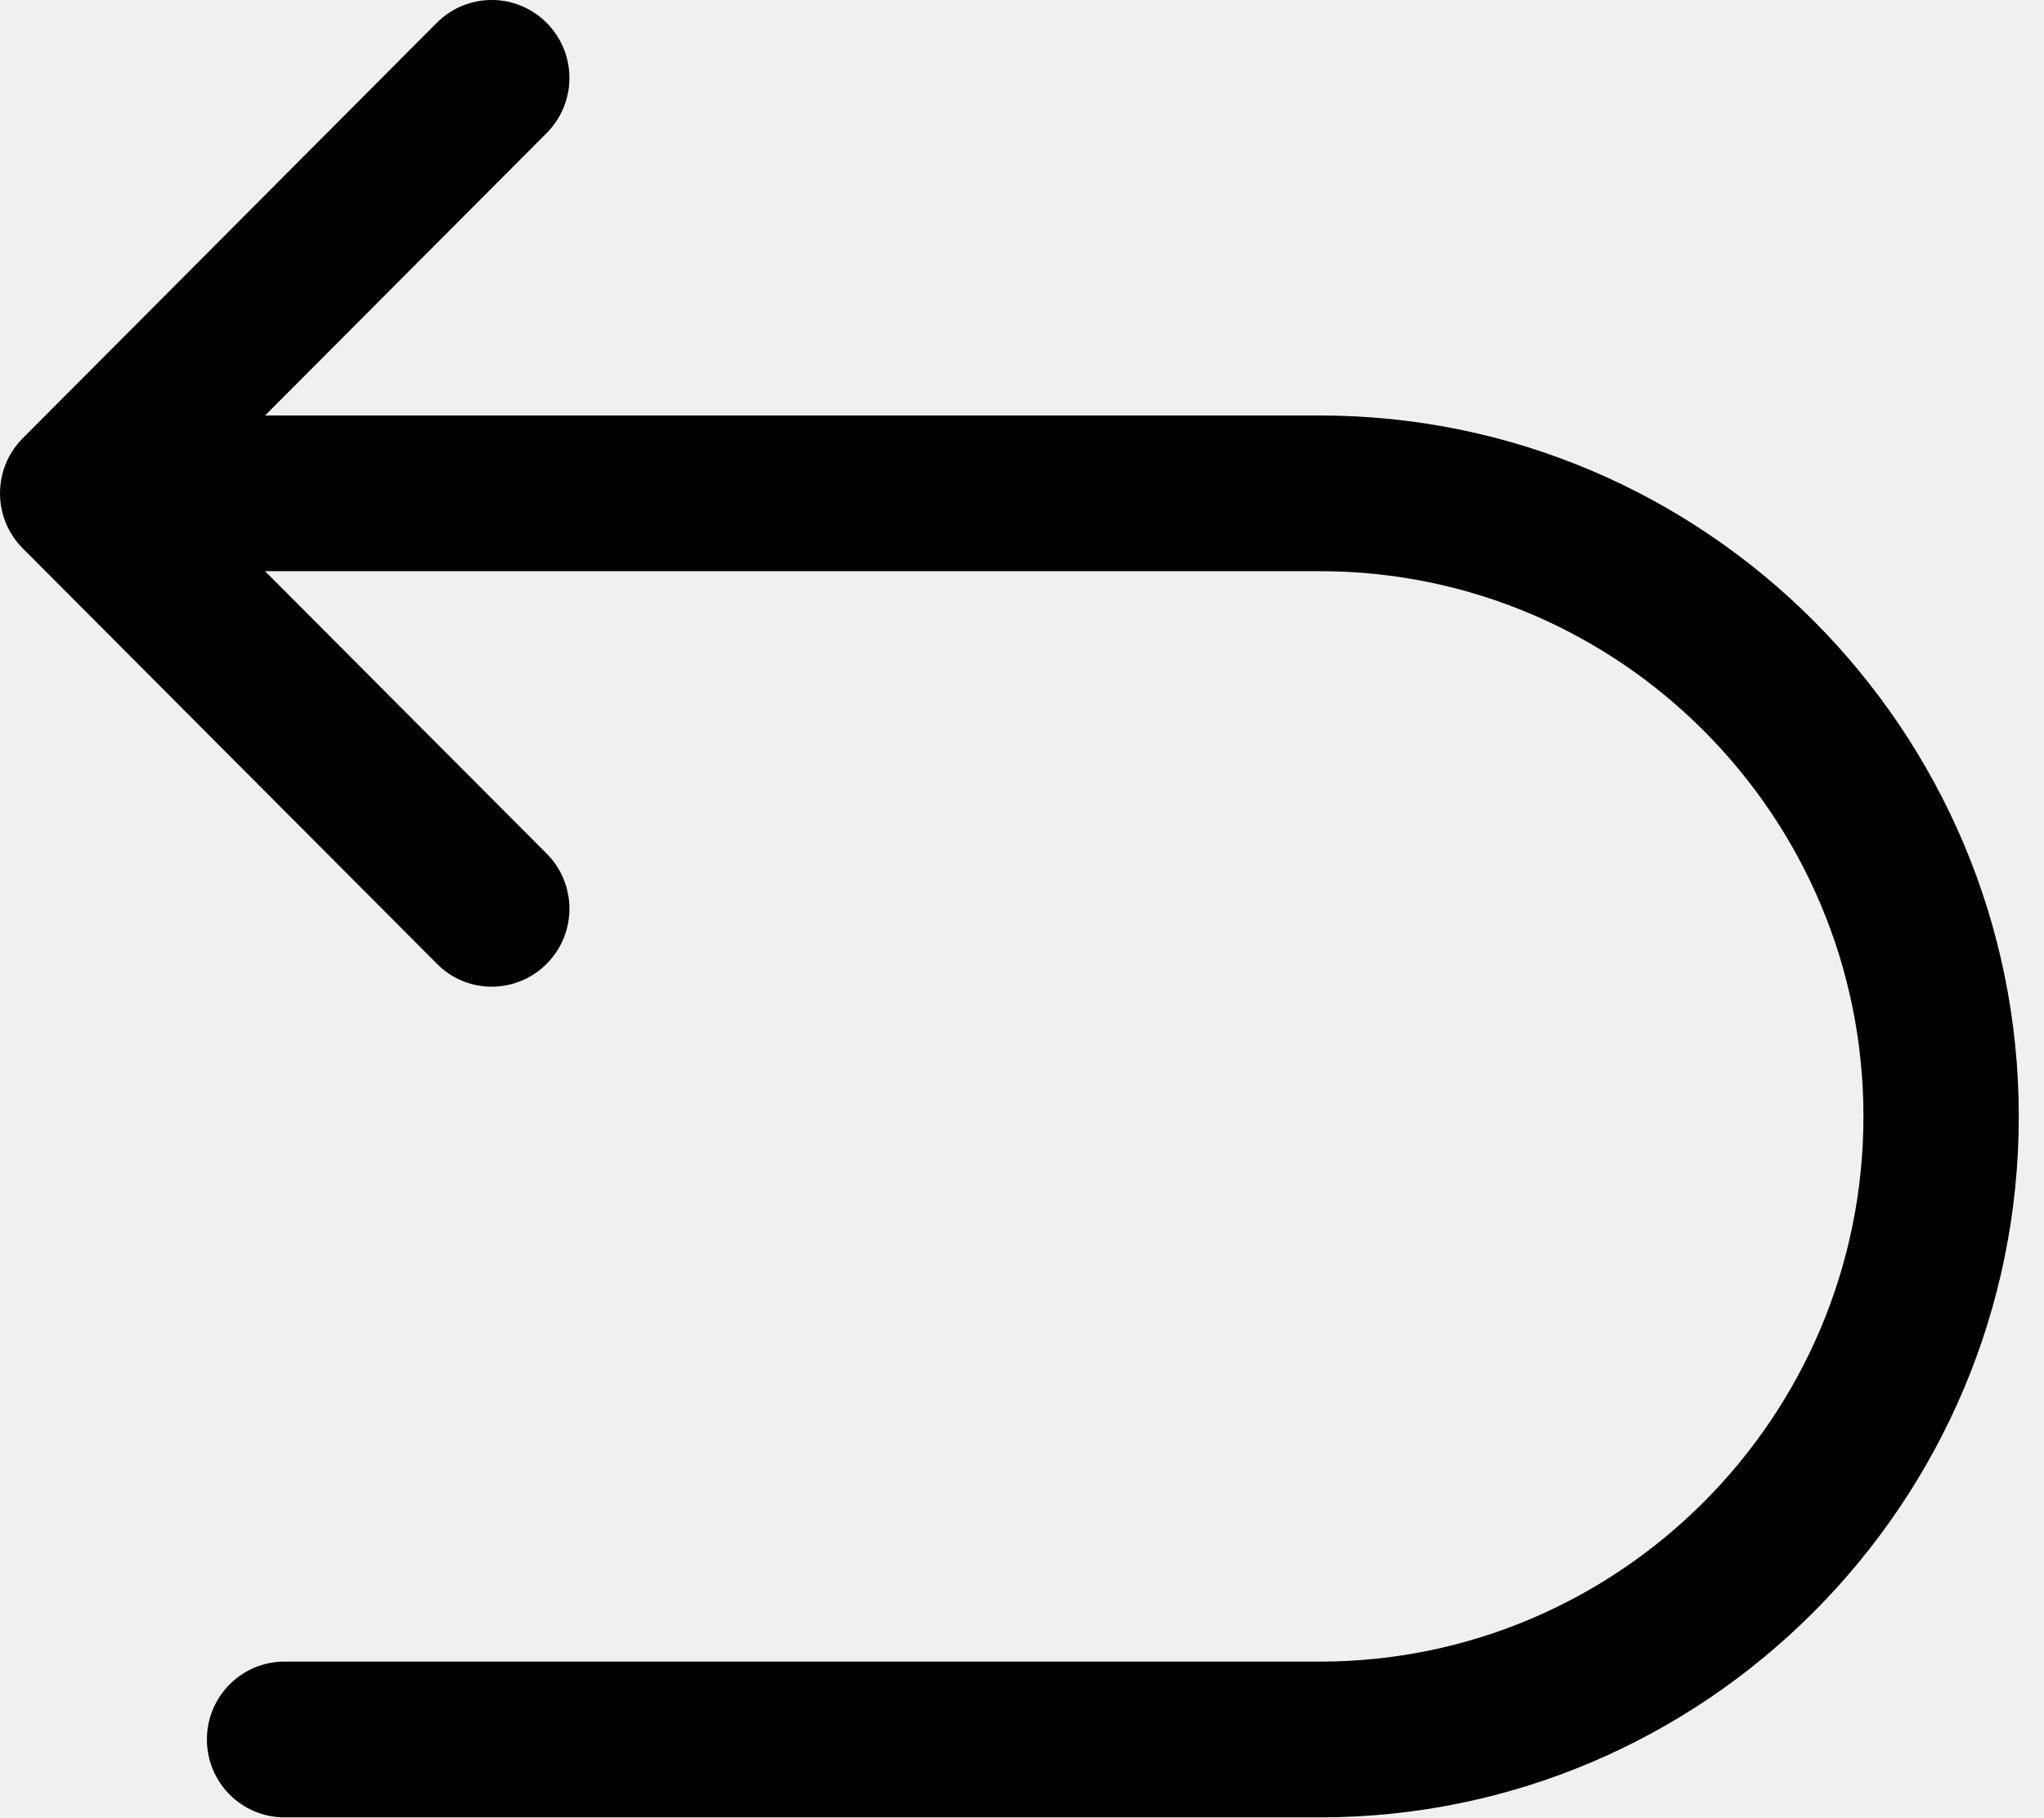
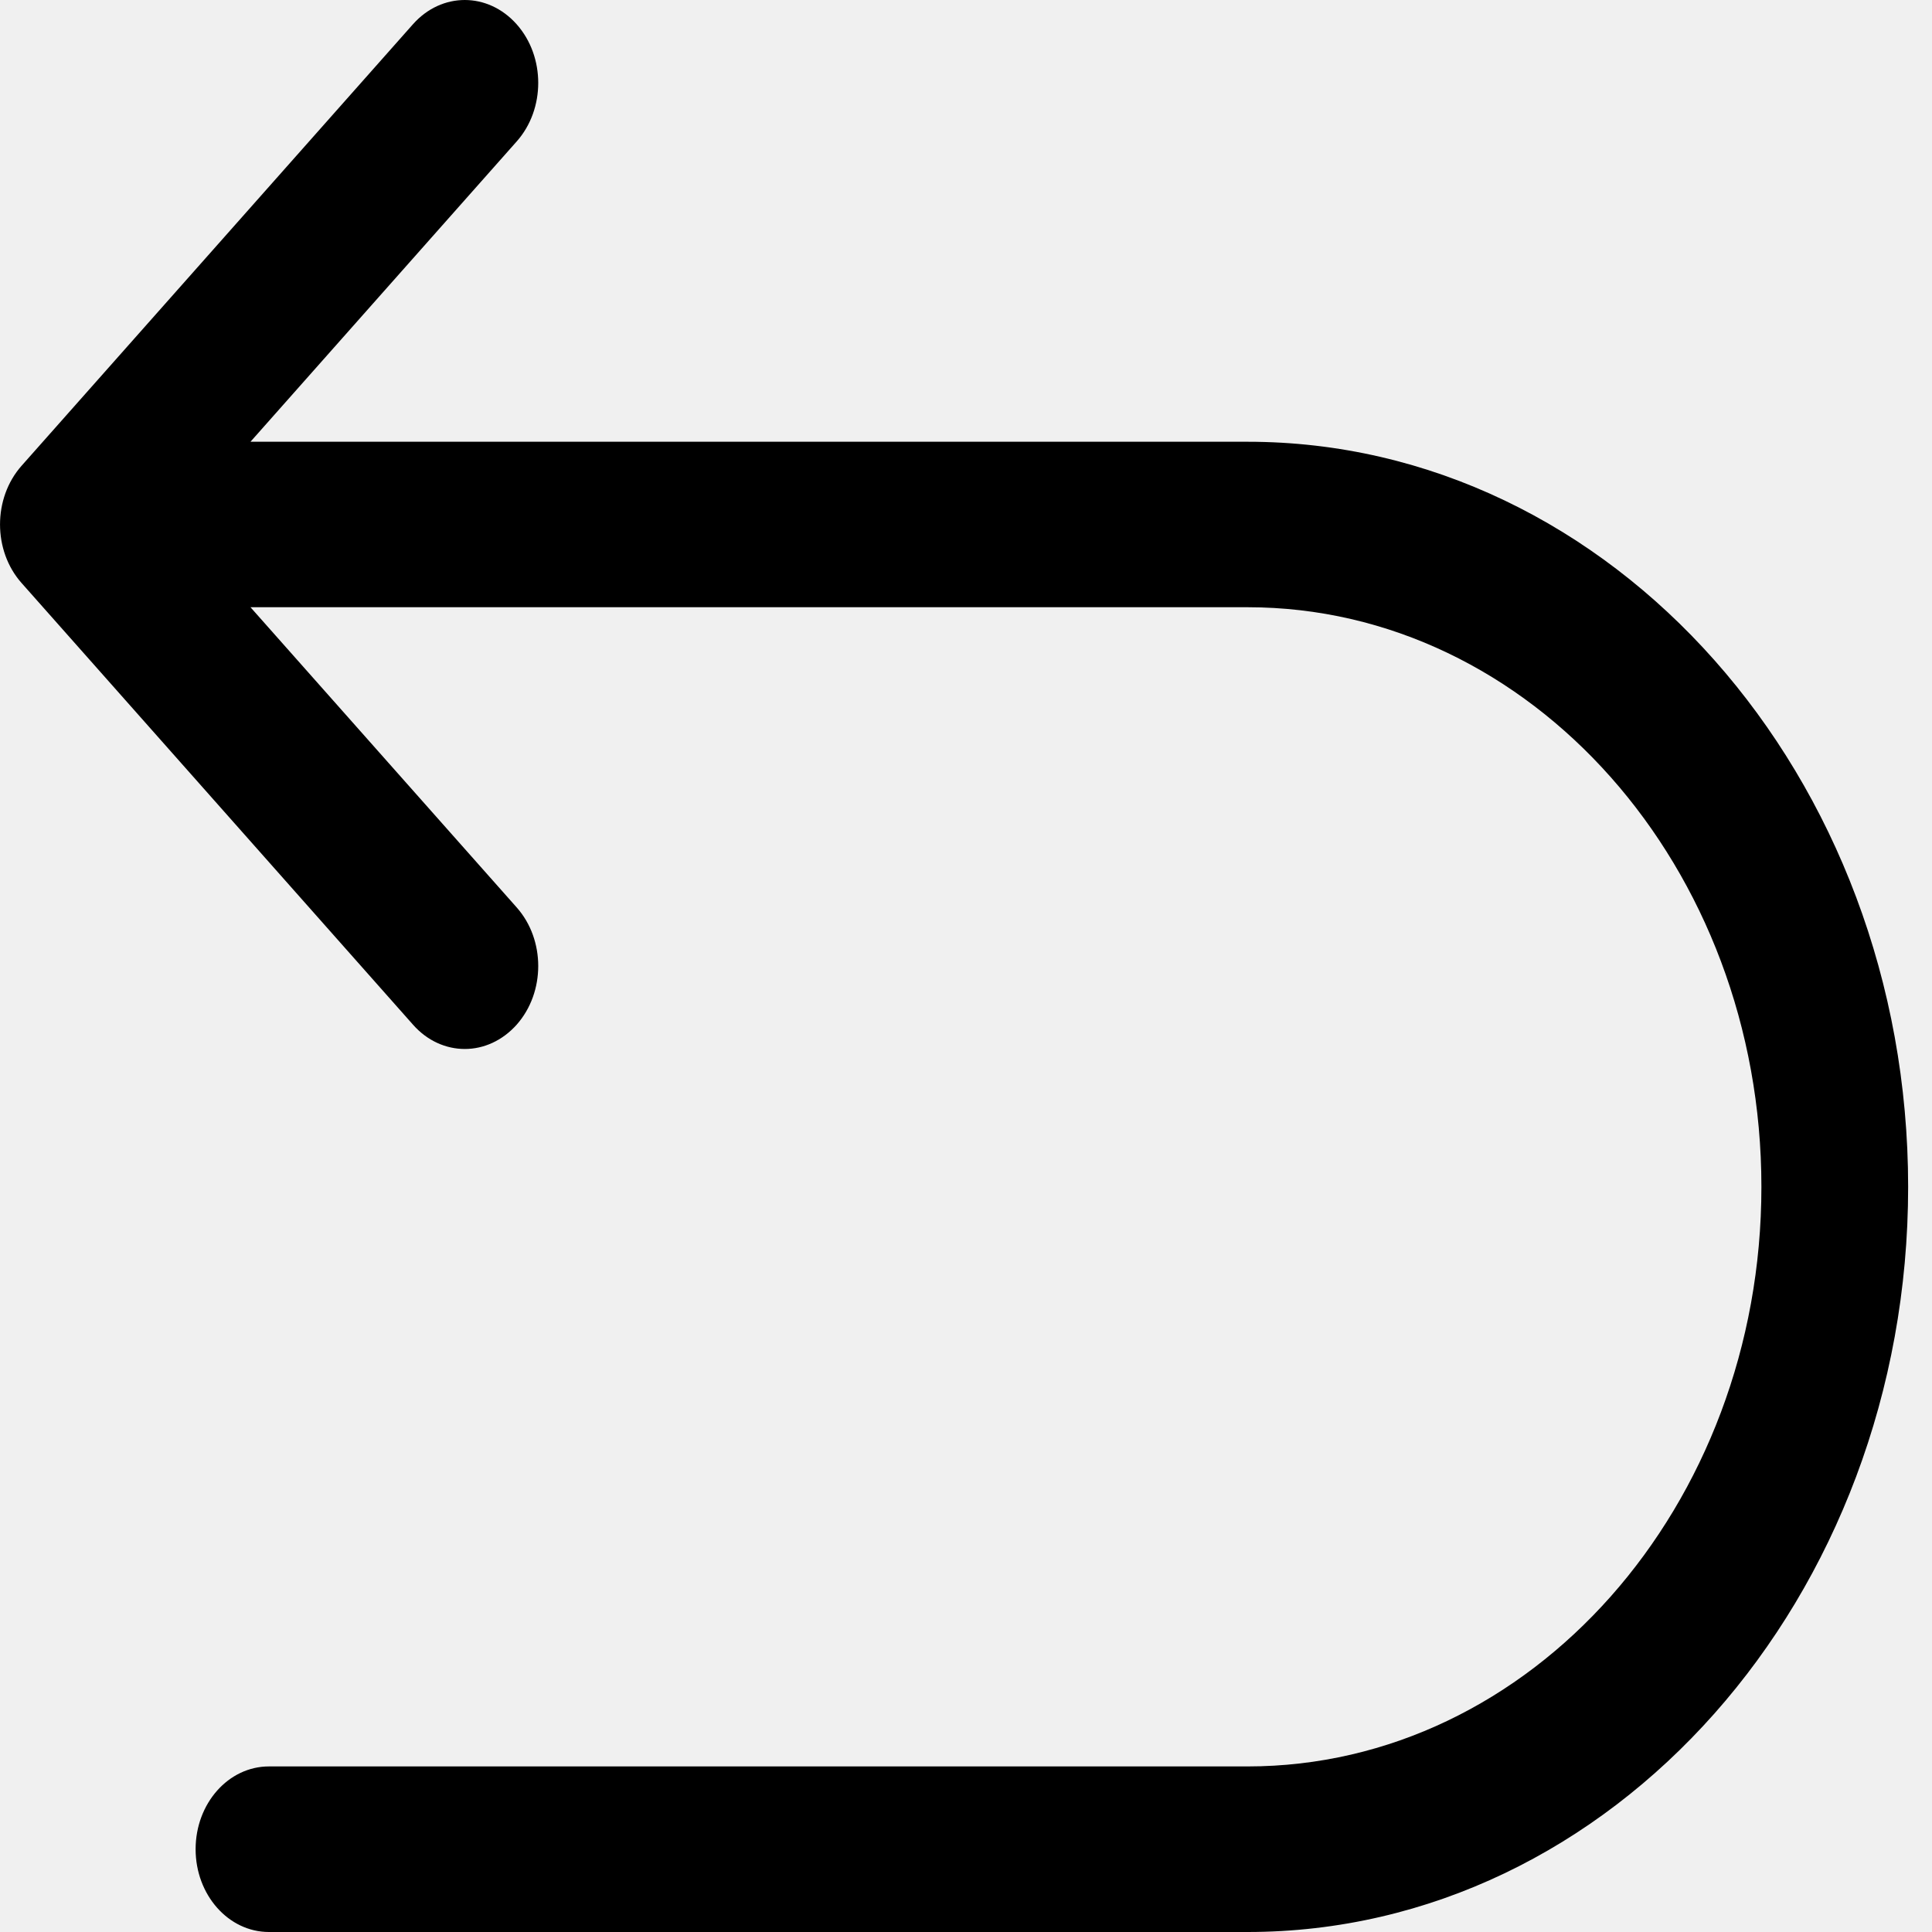
- <svg xmlns="http://www.w3.org/2000/svg" width="27" height="24" viewBox="0 0 27 24" fill="none">
-   <path d="M26.667 14.743C26.667 19.847 22.525 24 17.435 24H3.759C3.192 24 2.733 23.54 2.733 22.971C2.733 22.403 3.192 21.943 3.759 21.943H17.435C21.394 21.943 24.615 18.713 24.615 14.743C24.615 10.773 21.395 7.543 17.435 7.543H3.501L7.221 11.273C7.622 11.675 7.622 12.326 7.221 12.728C7.021 12.929 6.758 13.03 6.496 13.03C6.233 13.03 5.971 12.93 5.772 12.728L0.301 7.242C-0.1 6.84 -0.1 6.189 0.301 5.787L5.769 0.302C6.171 -0.101 6.819 -0.101 7.221 0.302C7.622 0.704 7.622 1.355 7.221 1.757L3.501 5.487H17.435C22.525 5.487 26.667 9.64 26.667 14.744L26.667 14.743Z" fill="black" />
+ <svg xmlns="http://www.w3.org/2000/svg" width="20" height="20" viewBox="0 0 20 20" fill="none">
+   <g clip-path="url(#clip0_294_115)">
+     <path d="M19.753 12.286C19.753 16.539 16.686 20 12.915 20H2.784C2.365 20 2.025 19.616 2.025 19.143C2.025 18.669 2.365 18.286 2.784 18.286H12.915C15.848 18.286 18.234 15.594 18.234 12.286C18.234 8.977 15.848 6.286 12.915 6.286H2.593L5.349 9.394C5.646 9.729 5.646 10.271 5.349 10.607C5.2 10.774 5.006 10.859 4.812 10.859C4.617 10.859 4.423 10.775 4.275 10.607L0.223 6.035C-0.074 5.7 -0.074 5.158 0.223 4.822L4.274 0.252C4.571 -0.084 5.051 -0.084 5.349 0.252C5.646 0.587 5.646 1.129 5.349 1.464L2.593 4.573H12.915C16.686 4.573 19.753 8.033 19.753 12.287L19.753 12.286Z" fill="black" />
+   </g>
+   <defs>
+     <clipPath id="clip0_294_115">
+       <rect width="20" height="20" fill="white" />
+     </clipPath>
+   </defs>
</svg>
